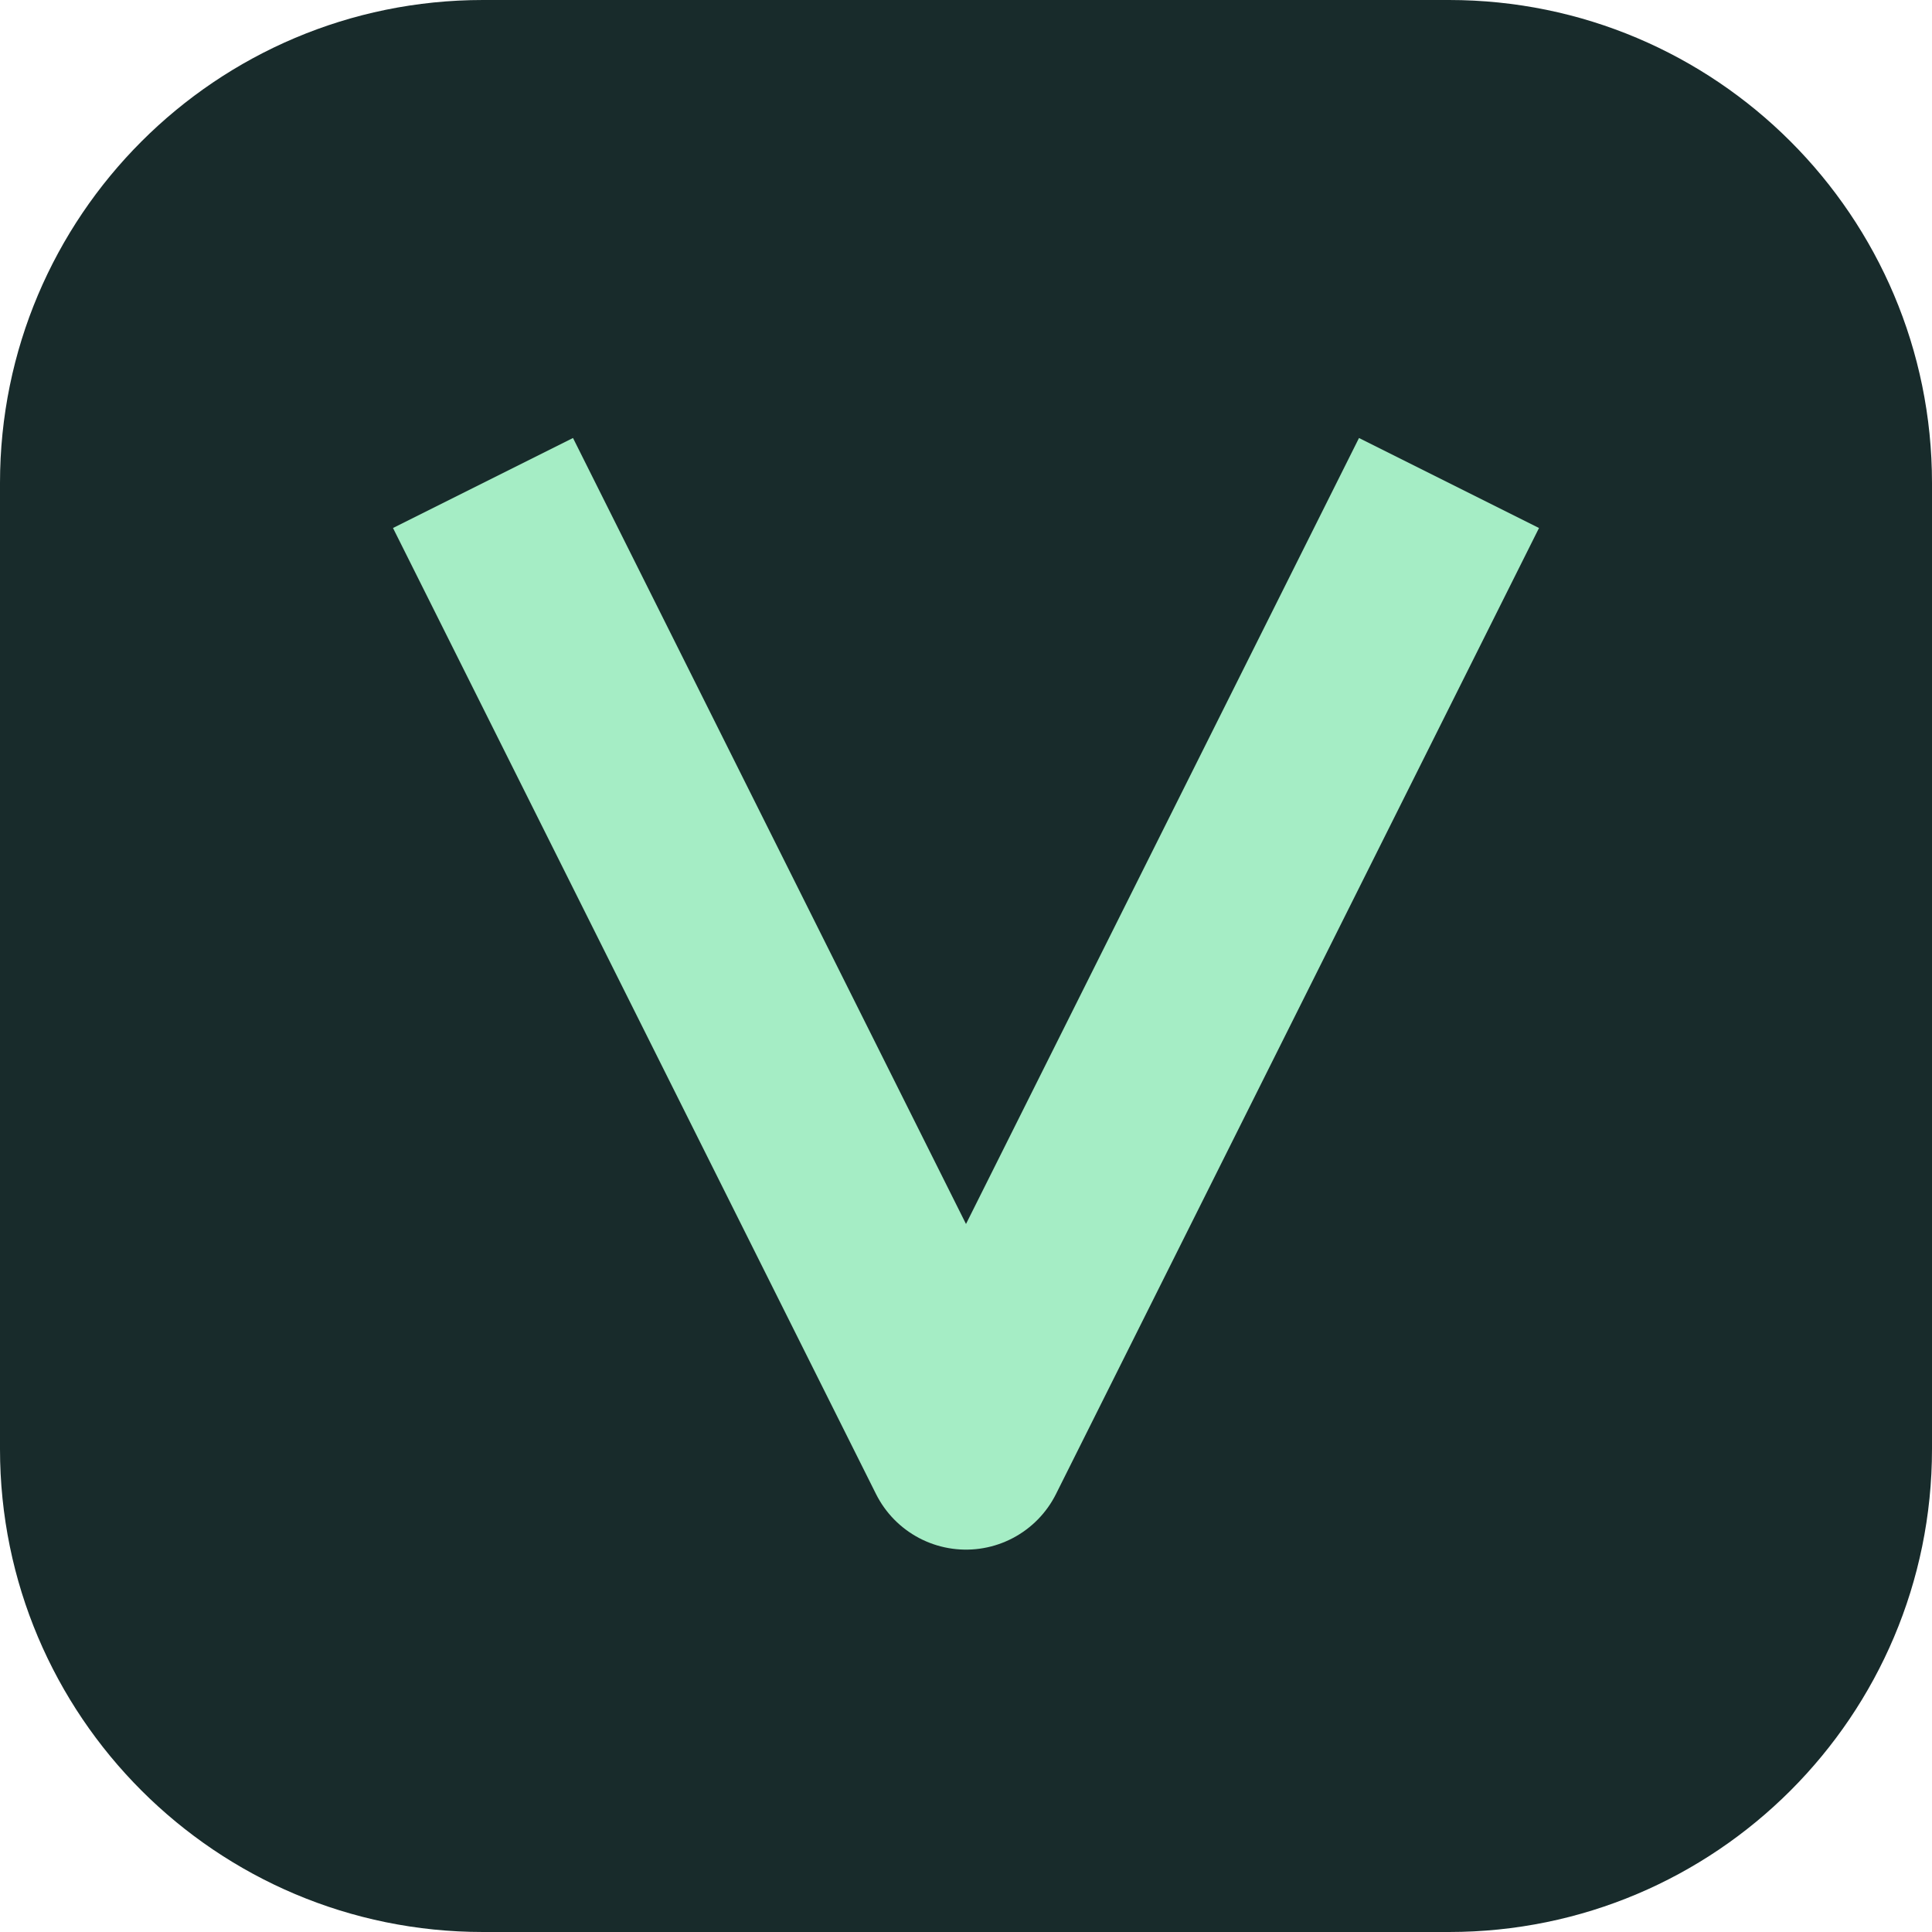
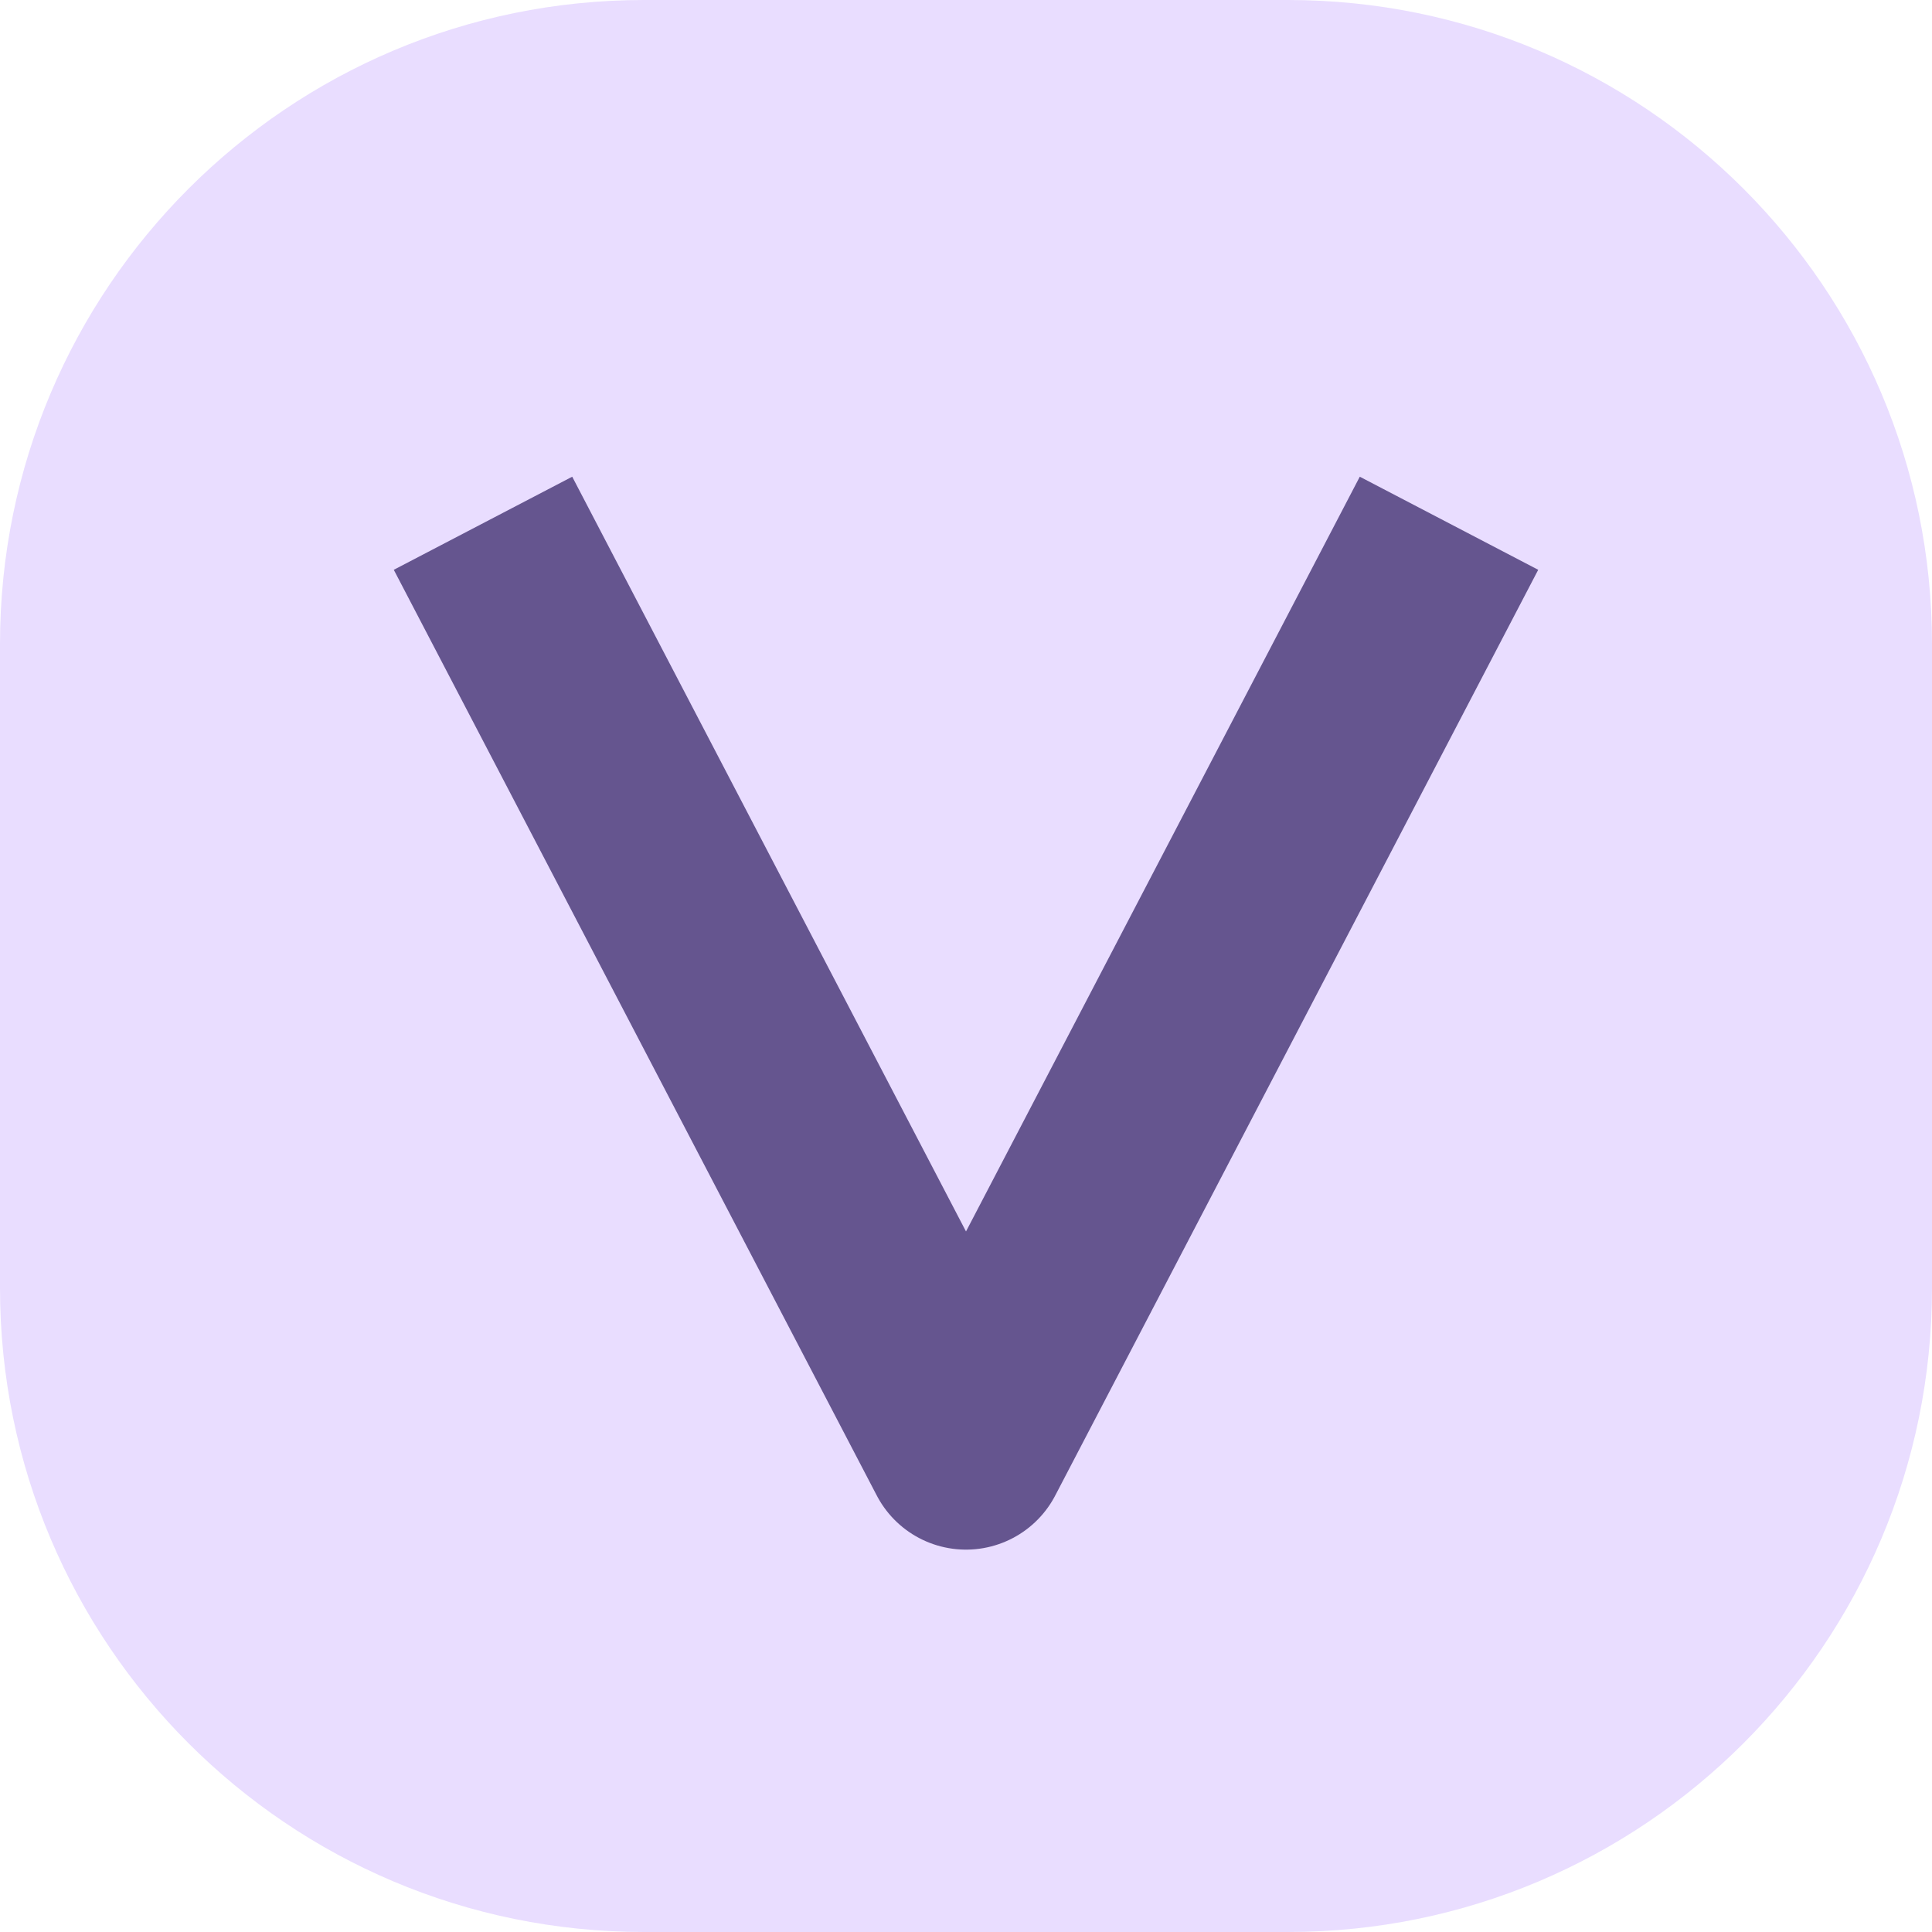
<svg xmlns="http://www.w3.org/2000/svg" viewBox="0 0 48 48">
-   <rect width="48" height="48" rx="12" fill="#182b2b" />
-   <path d="M12 12 24 36 36 12" fill="none" stroke="#a5edc5" stroke-width="5" stroke-linejoin="round" />
+   <rect width="48" height="48" rx="16" fill="#e9ddff" />
+   <path d="M12 13 24 36 36 13" fill="none" stroke="#65558f" stroke-width="5" stroke-linejoin="round" />
</svg>
